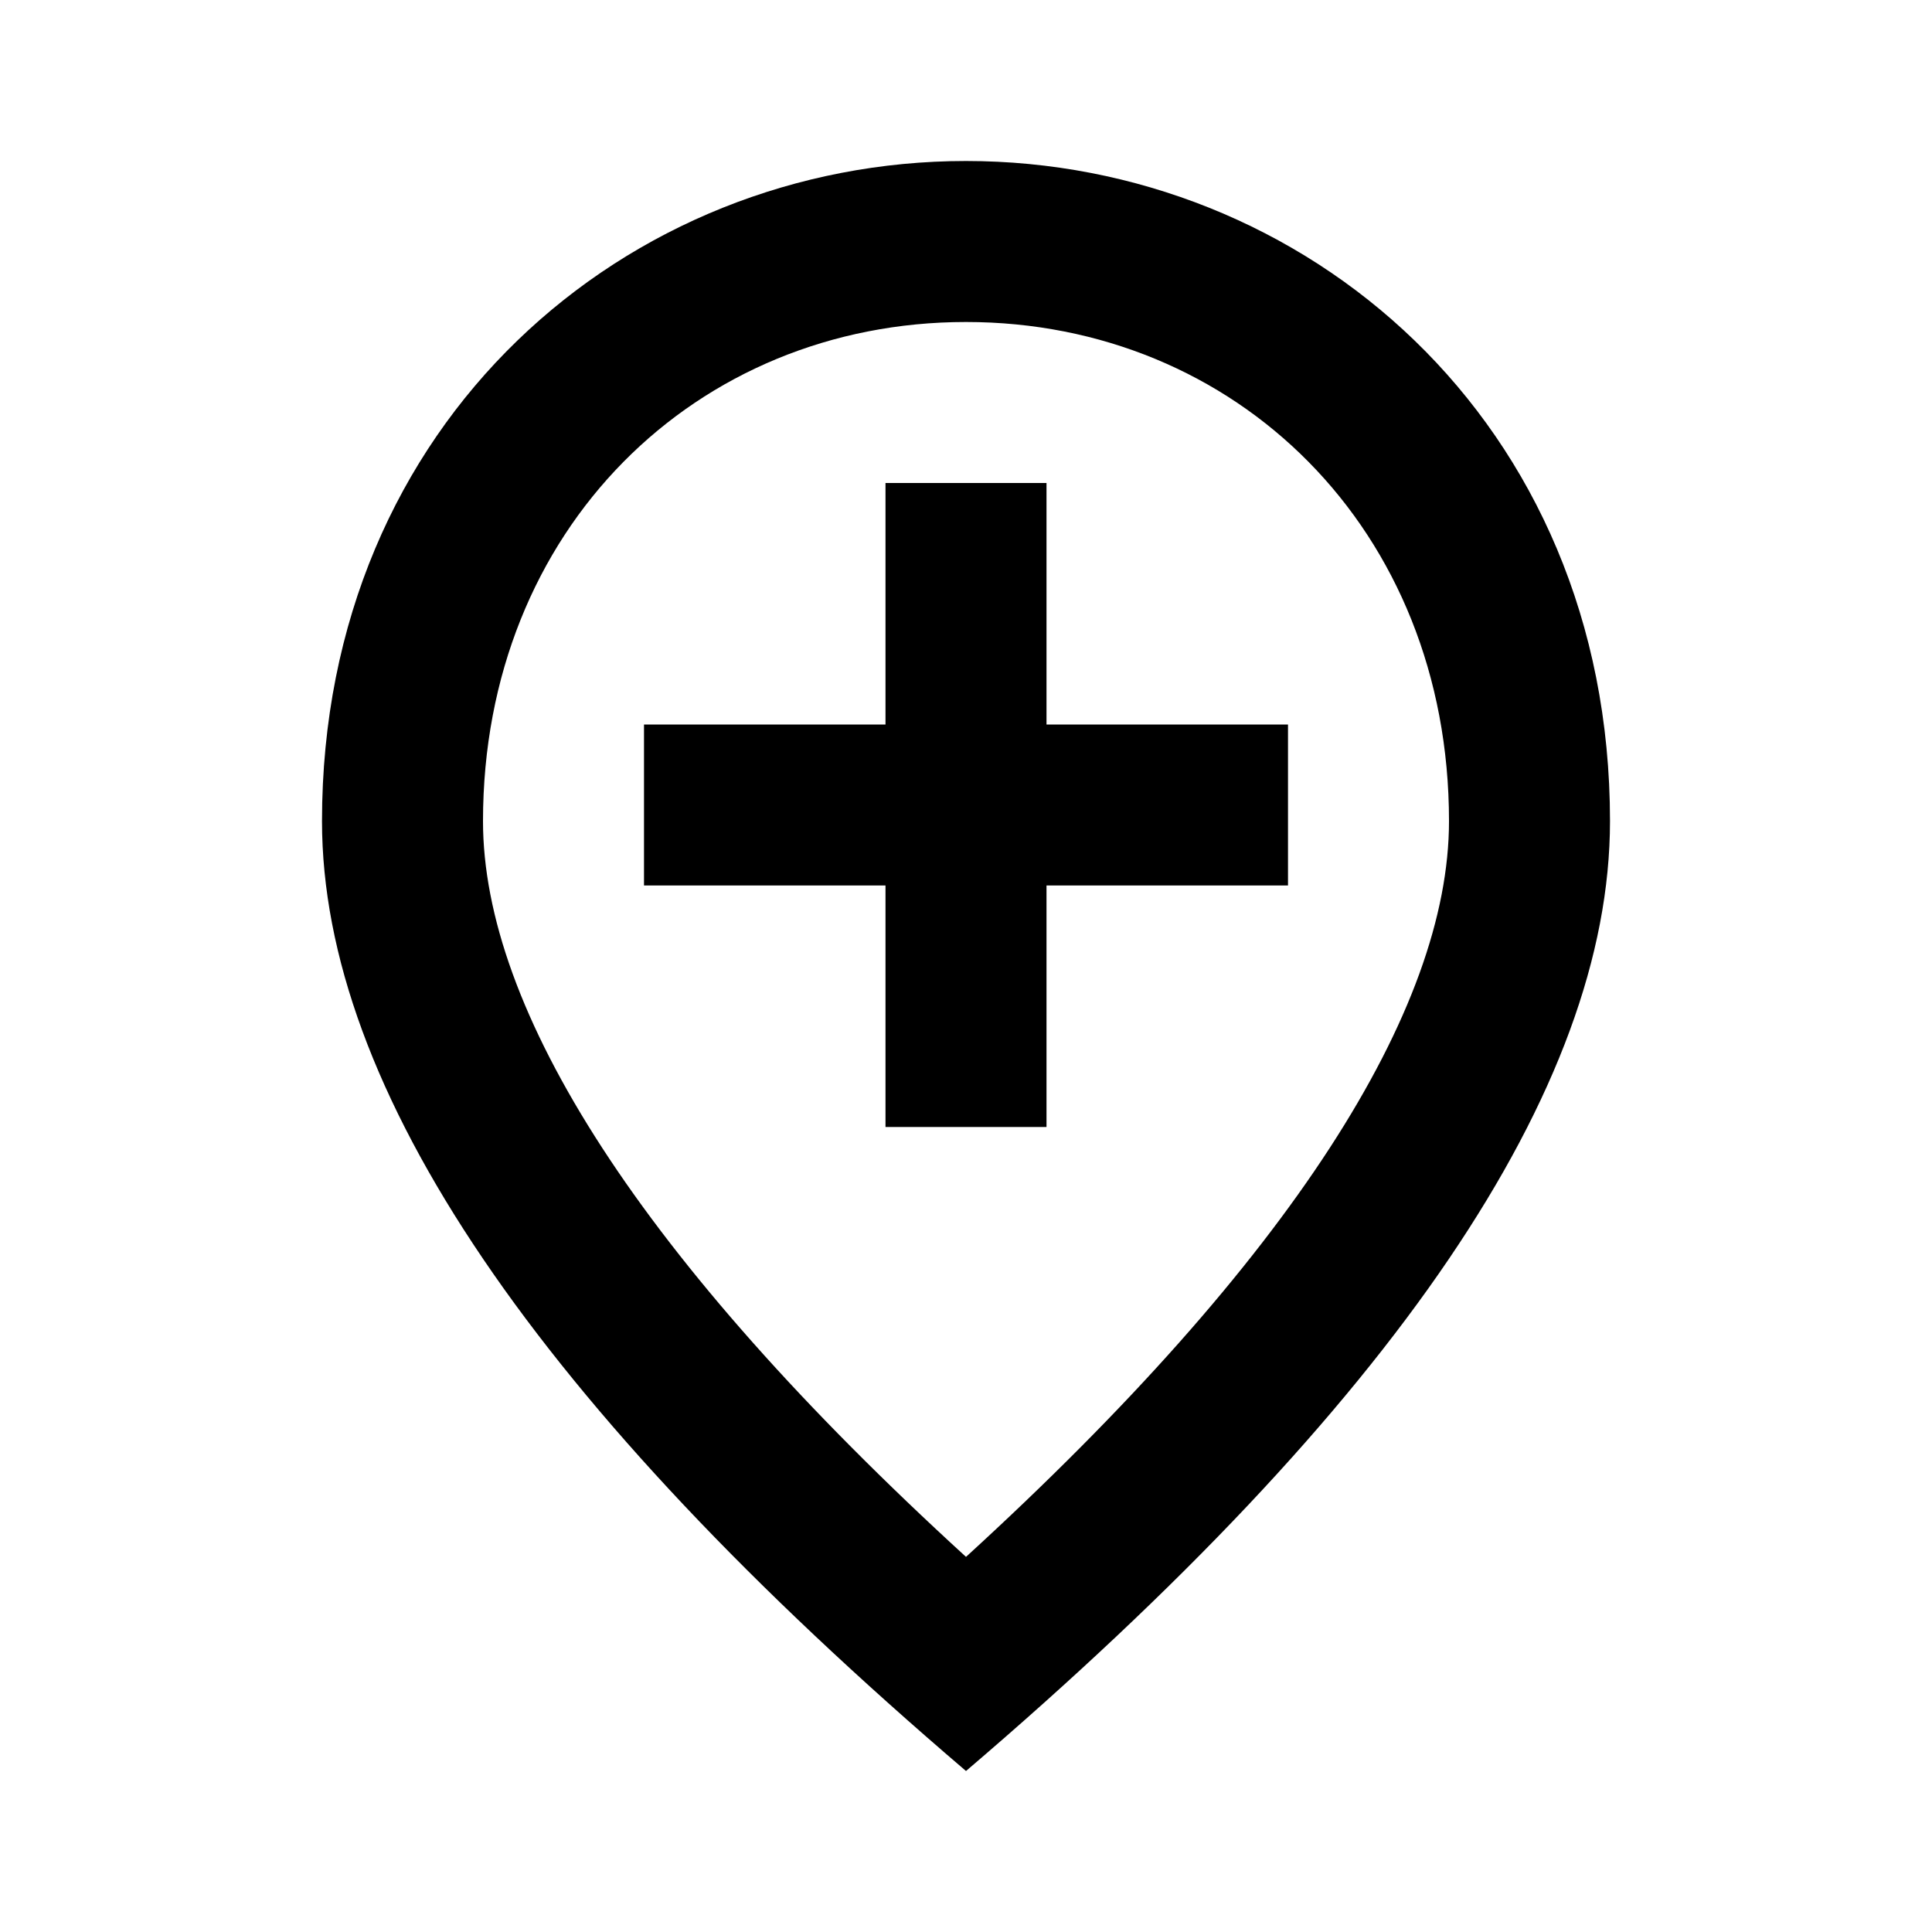
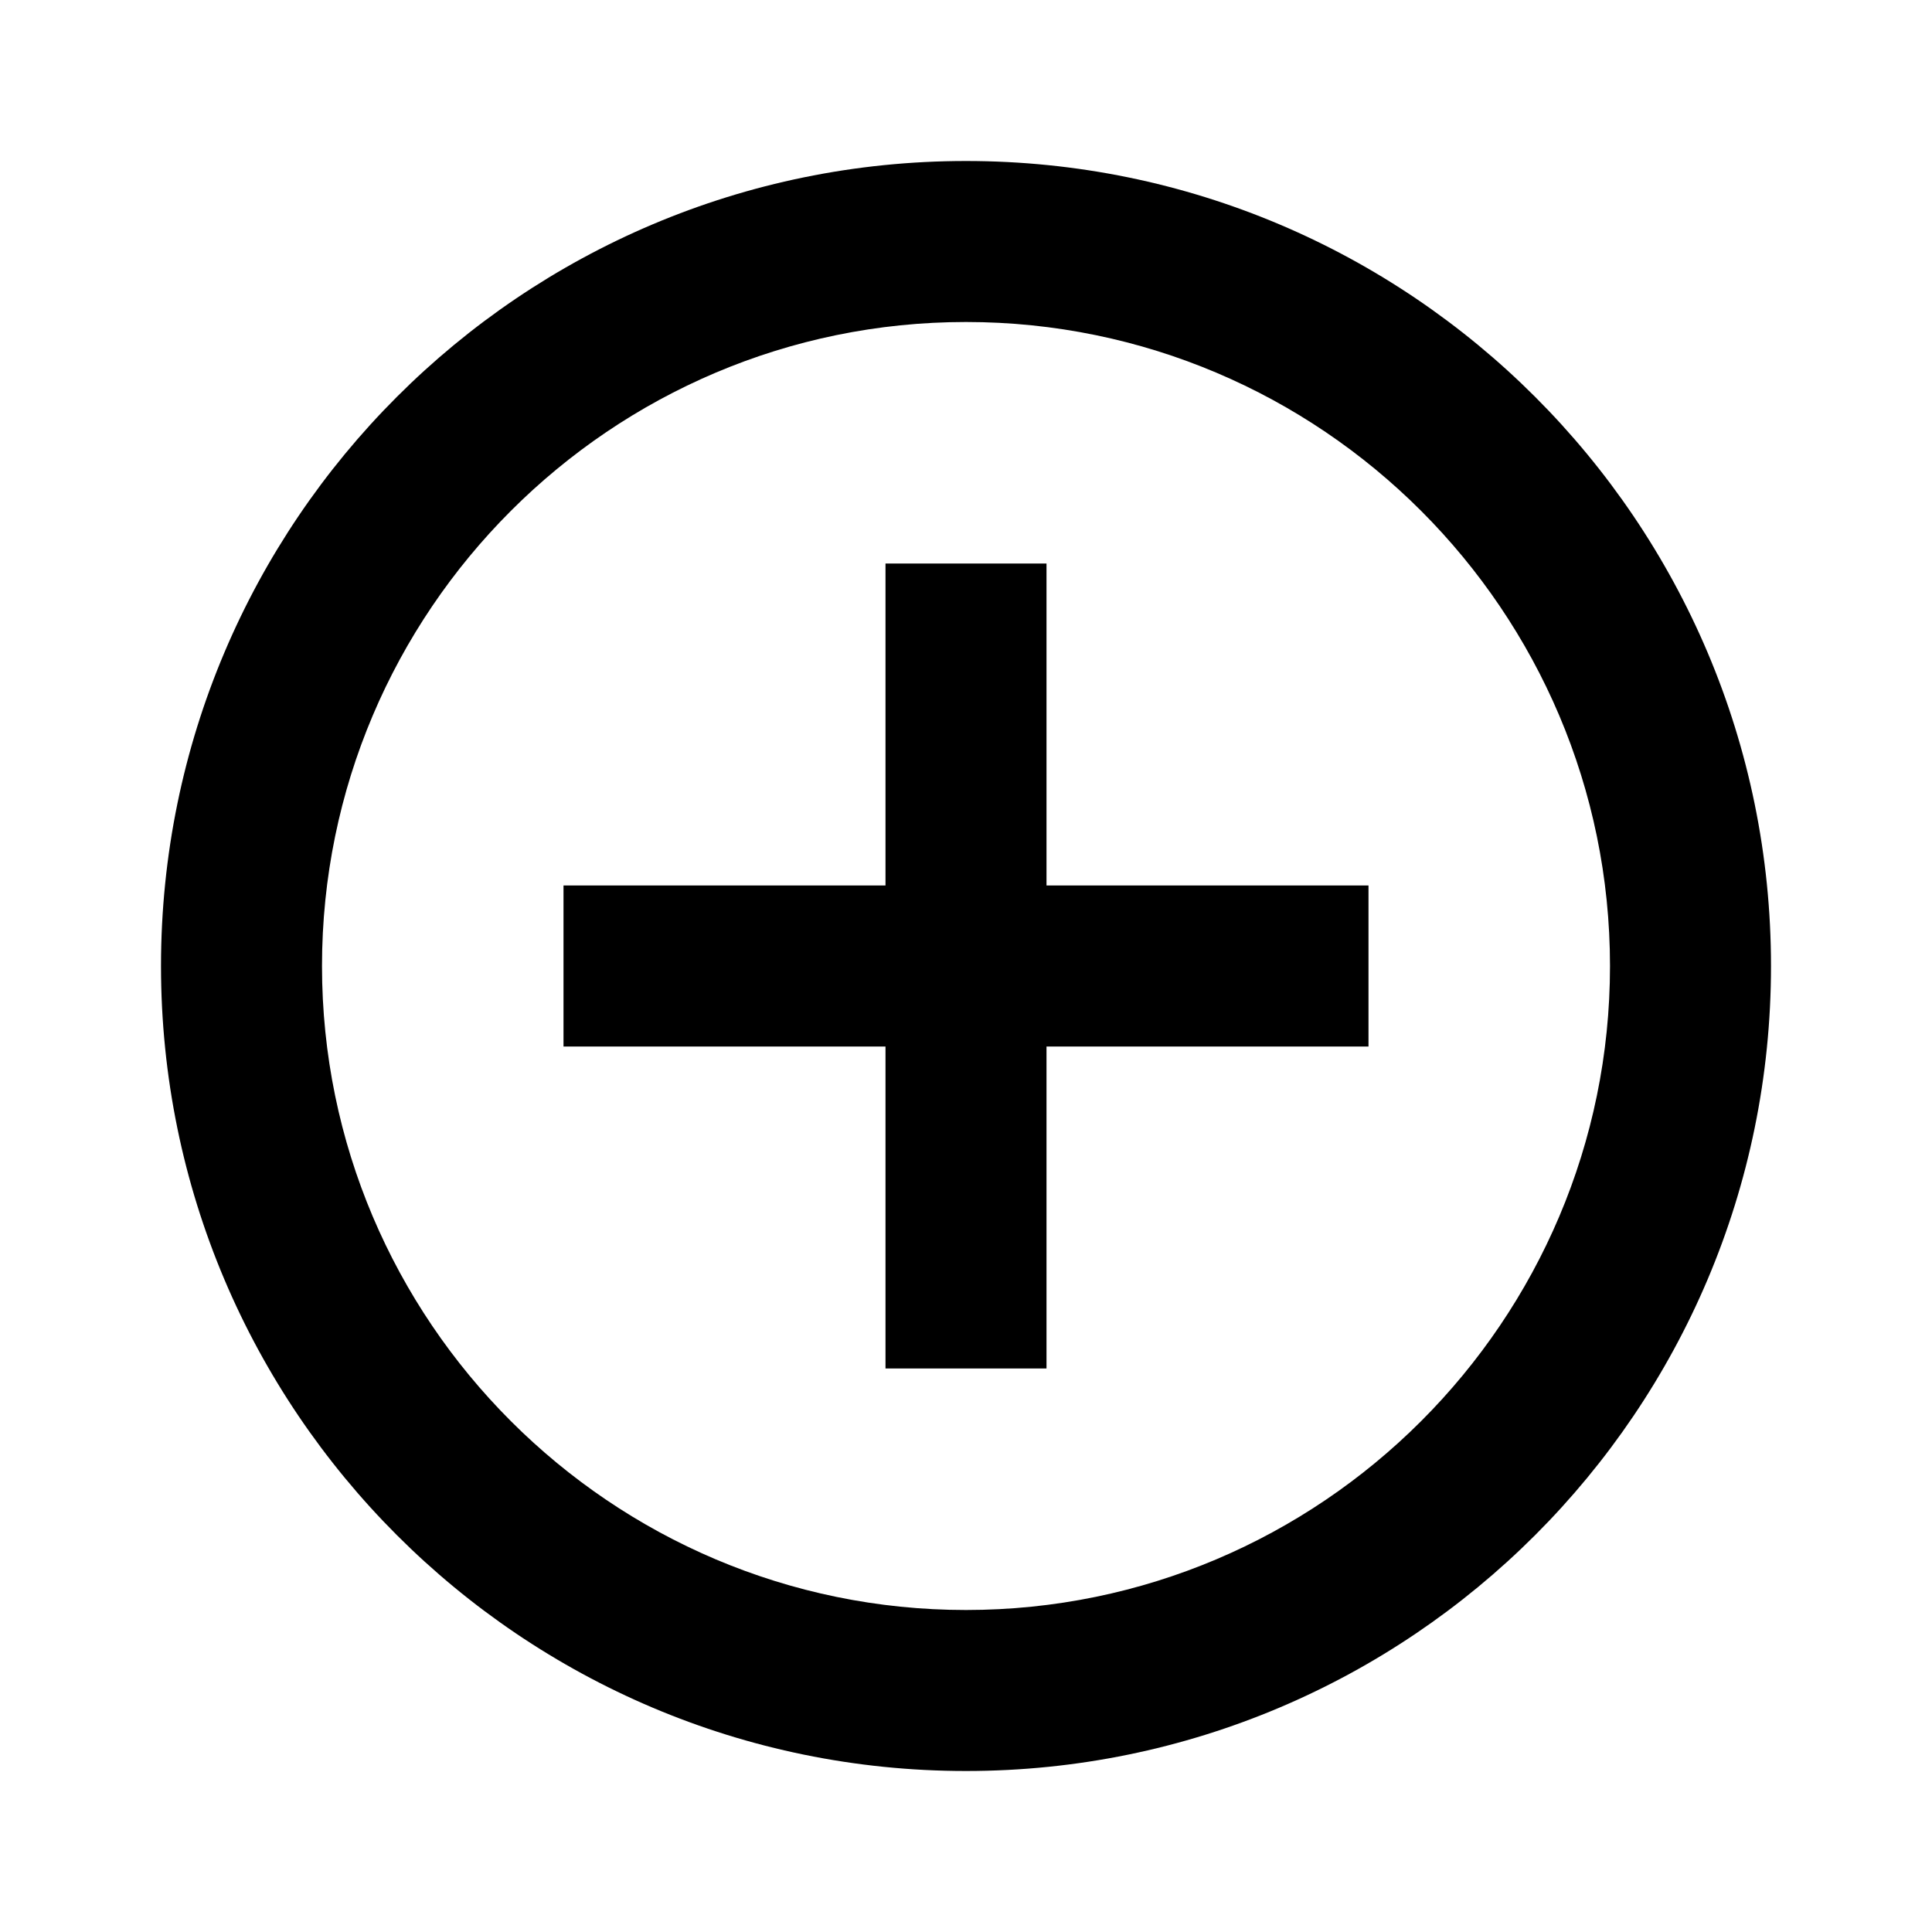
- <svg xmlns="http://www.w3.org/2000/svg" enable-background="new 0 0 24 24" height="24px" viewBox="0 0 24 24" width="24px" fill="#000000">
-   <g>
-     <rect fill="none" height="24" width="24" />
-   </g>
-   <g>
-     <g>
-       <g>
-         <g>
-           <path d="M13,6v3h3v2h-3v3h-2v-3H8V9h3V6H13z M18,10.2C18,6.57,15.35,4,12,4s-6,2.57-6,6.2 c0,2.34,1.95,5.44,6,9.14C16.05,15.64,18,12.54,18,10.2z M12,2c4.2,0,8,3.22,8,8.2c0,3.32-2.67,7.25-8,11.8 c-5.33-4.55-8-8.48-8-11.8C4,5.22,7.8,2,12,2z" />
-         </g>
-       </g>
-     </g>
-   </g>
+ <svg xmlns="http://www.w3.org/2000/svg" height="24px" viewBox="0 0 24 24" width="24px" fill="#000000">
+   <path d="M0 0h24v24H0V0z" fill="none" />
+   <path d="M13 7h-2v4H7v2h4v4h2v-4h4v-2h-4V7zm-1-5C6.48 2 2 6.48 2 12s4.48 10 10 10 10-4.48 10-10S17.52 2 12 2zm0 18c-4.41 0-8-3.59-8-8s3.59-8 8-8 8 3.59 8 8-3.59 8-8 8z" />
</svg>
